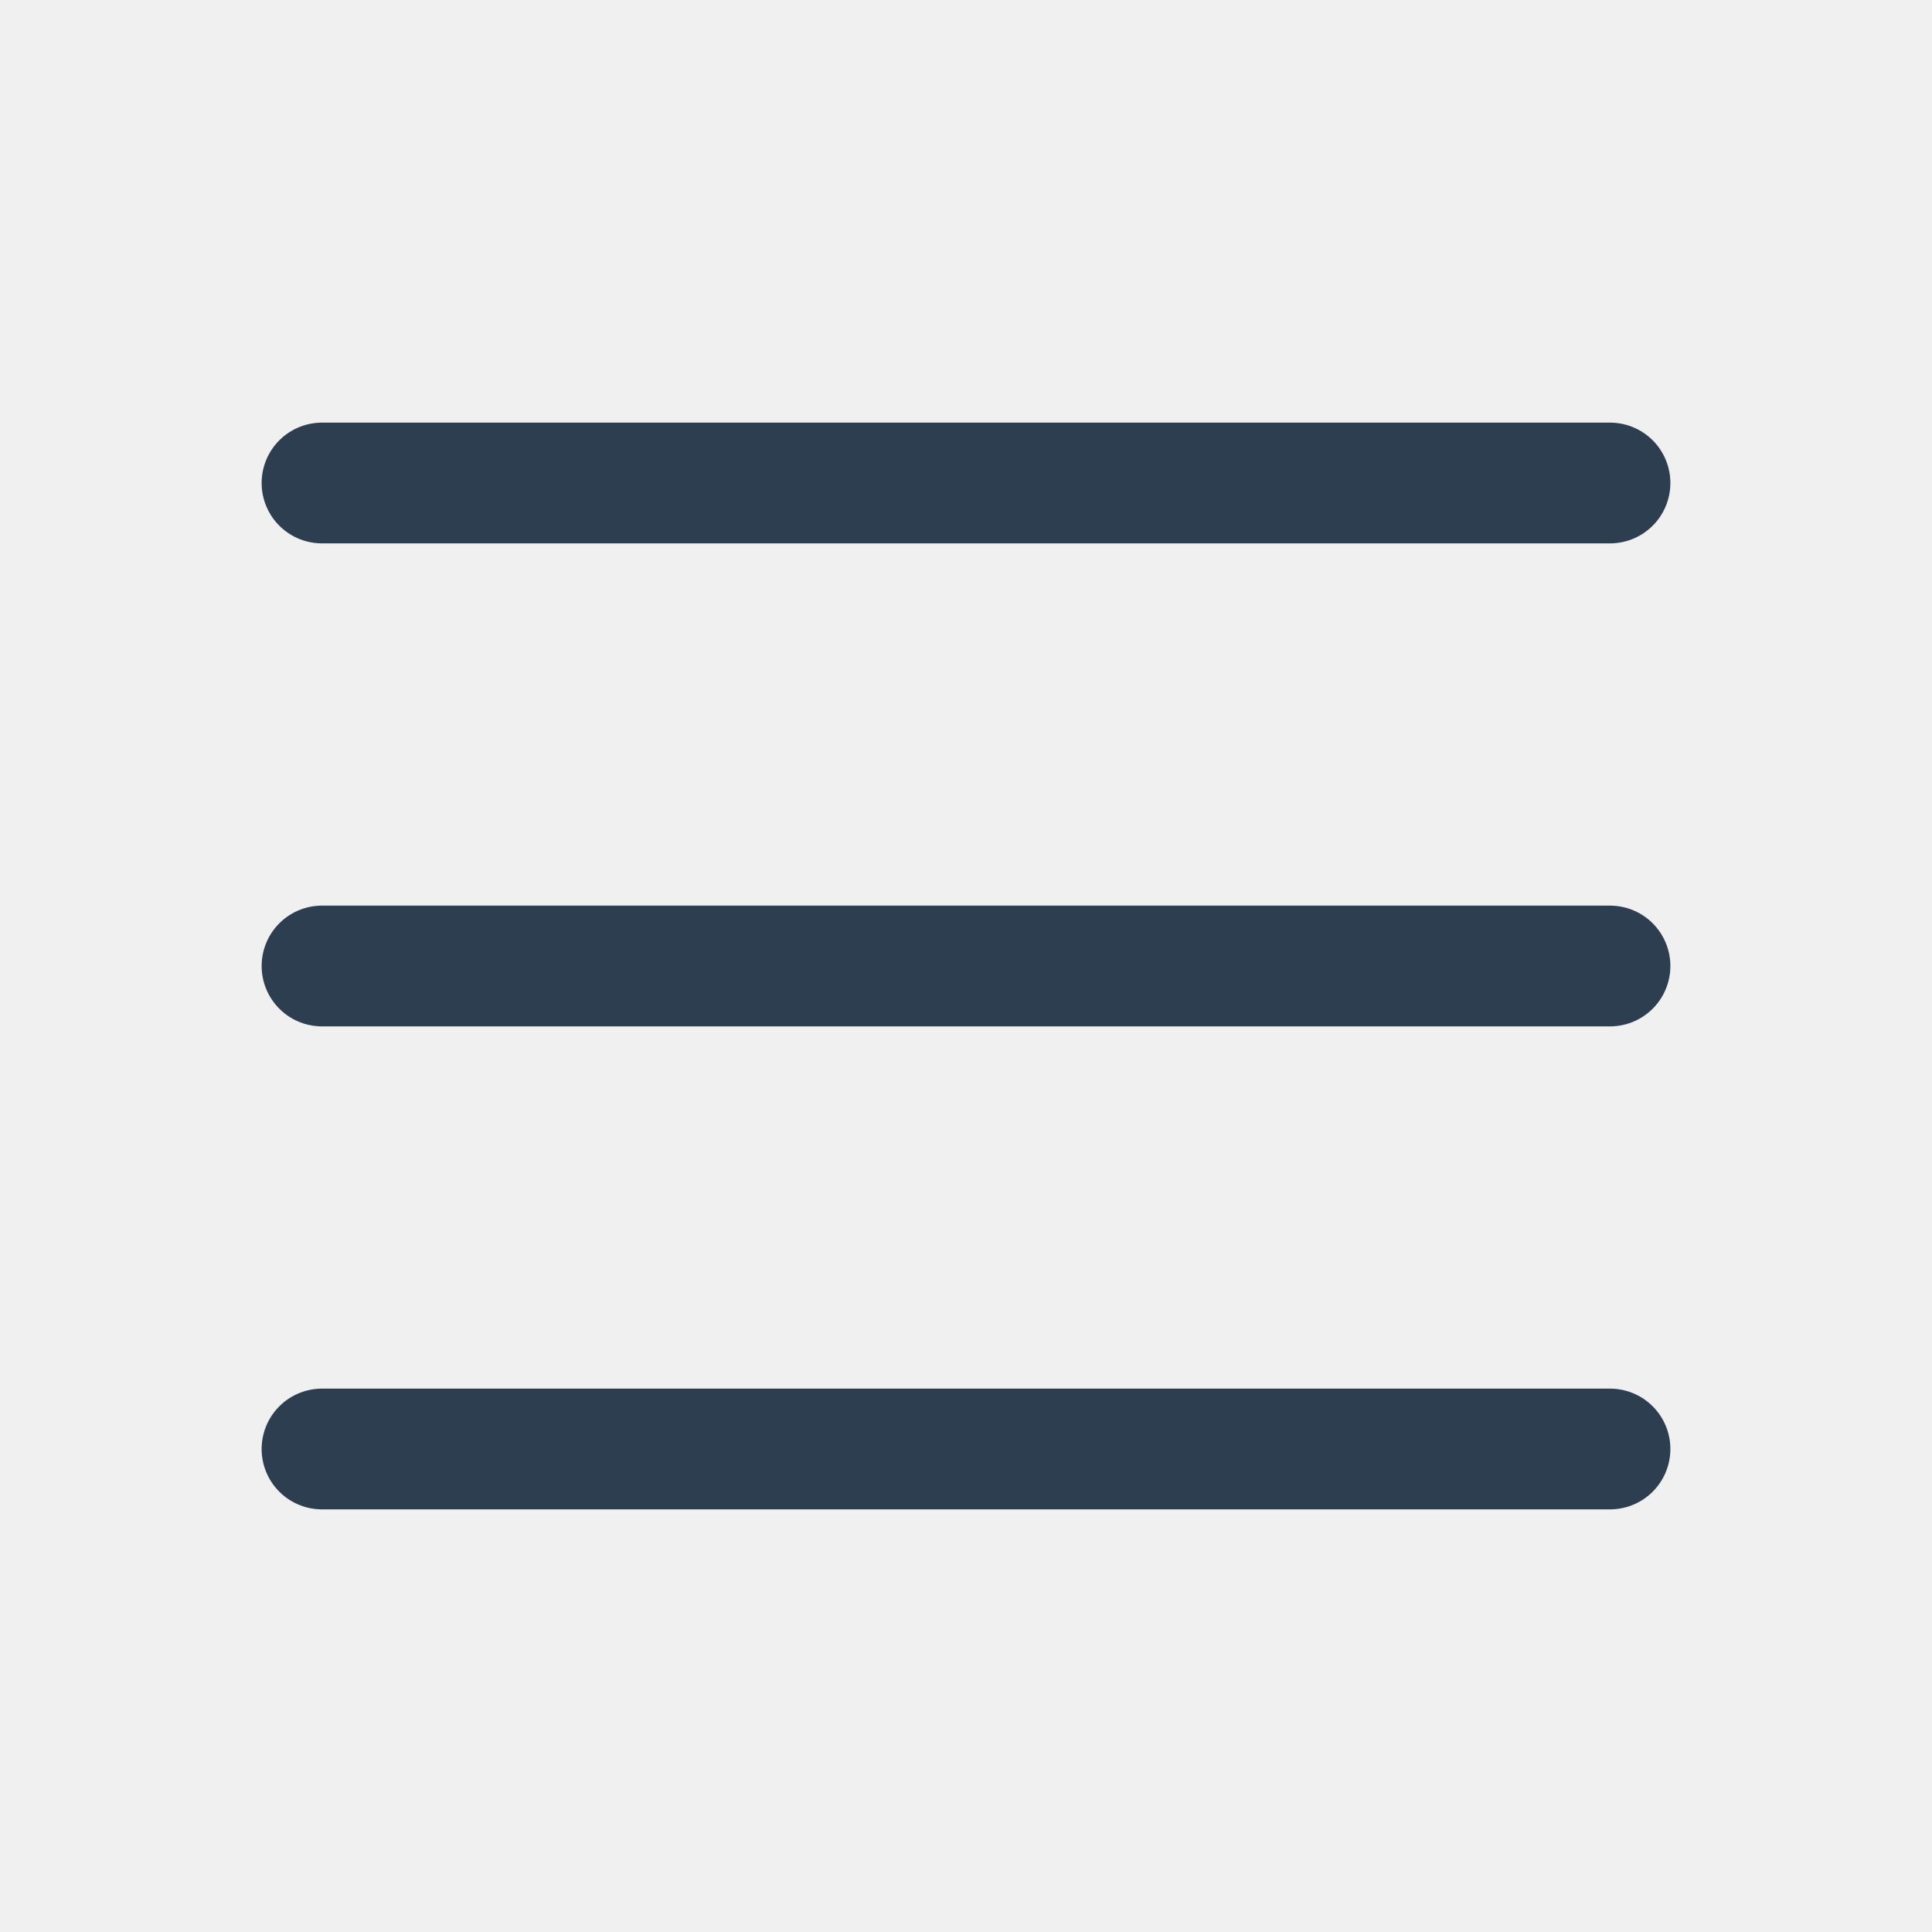
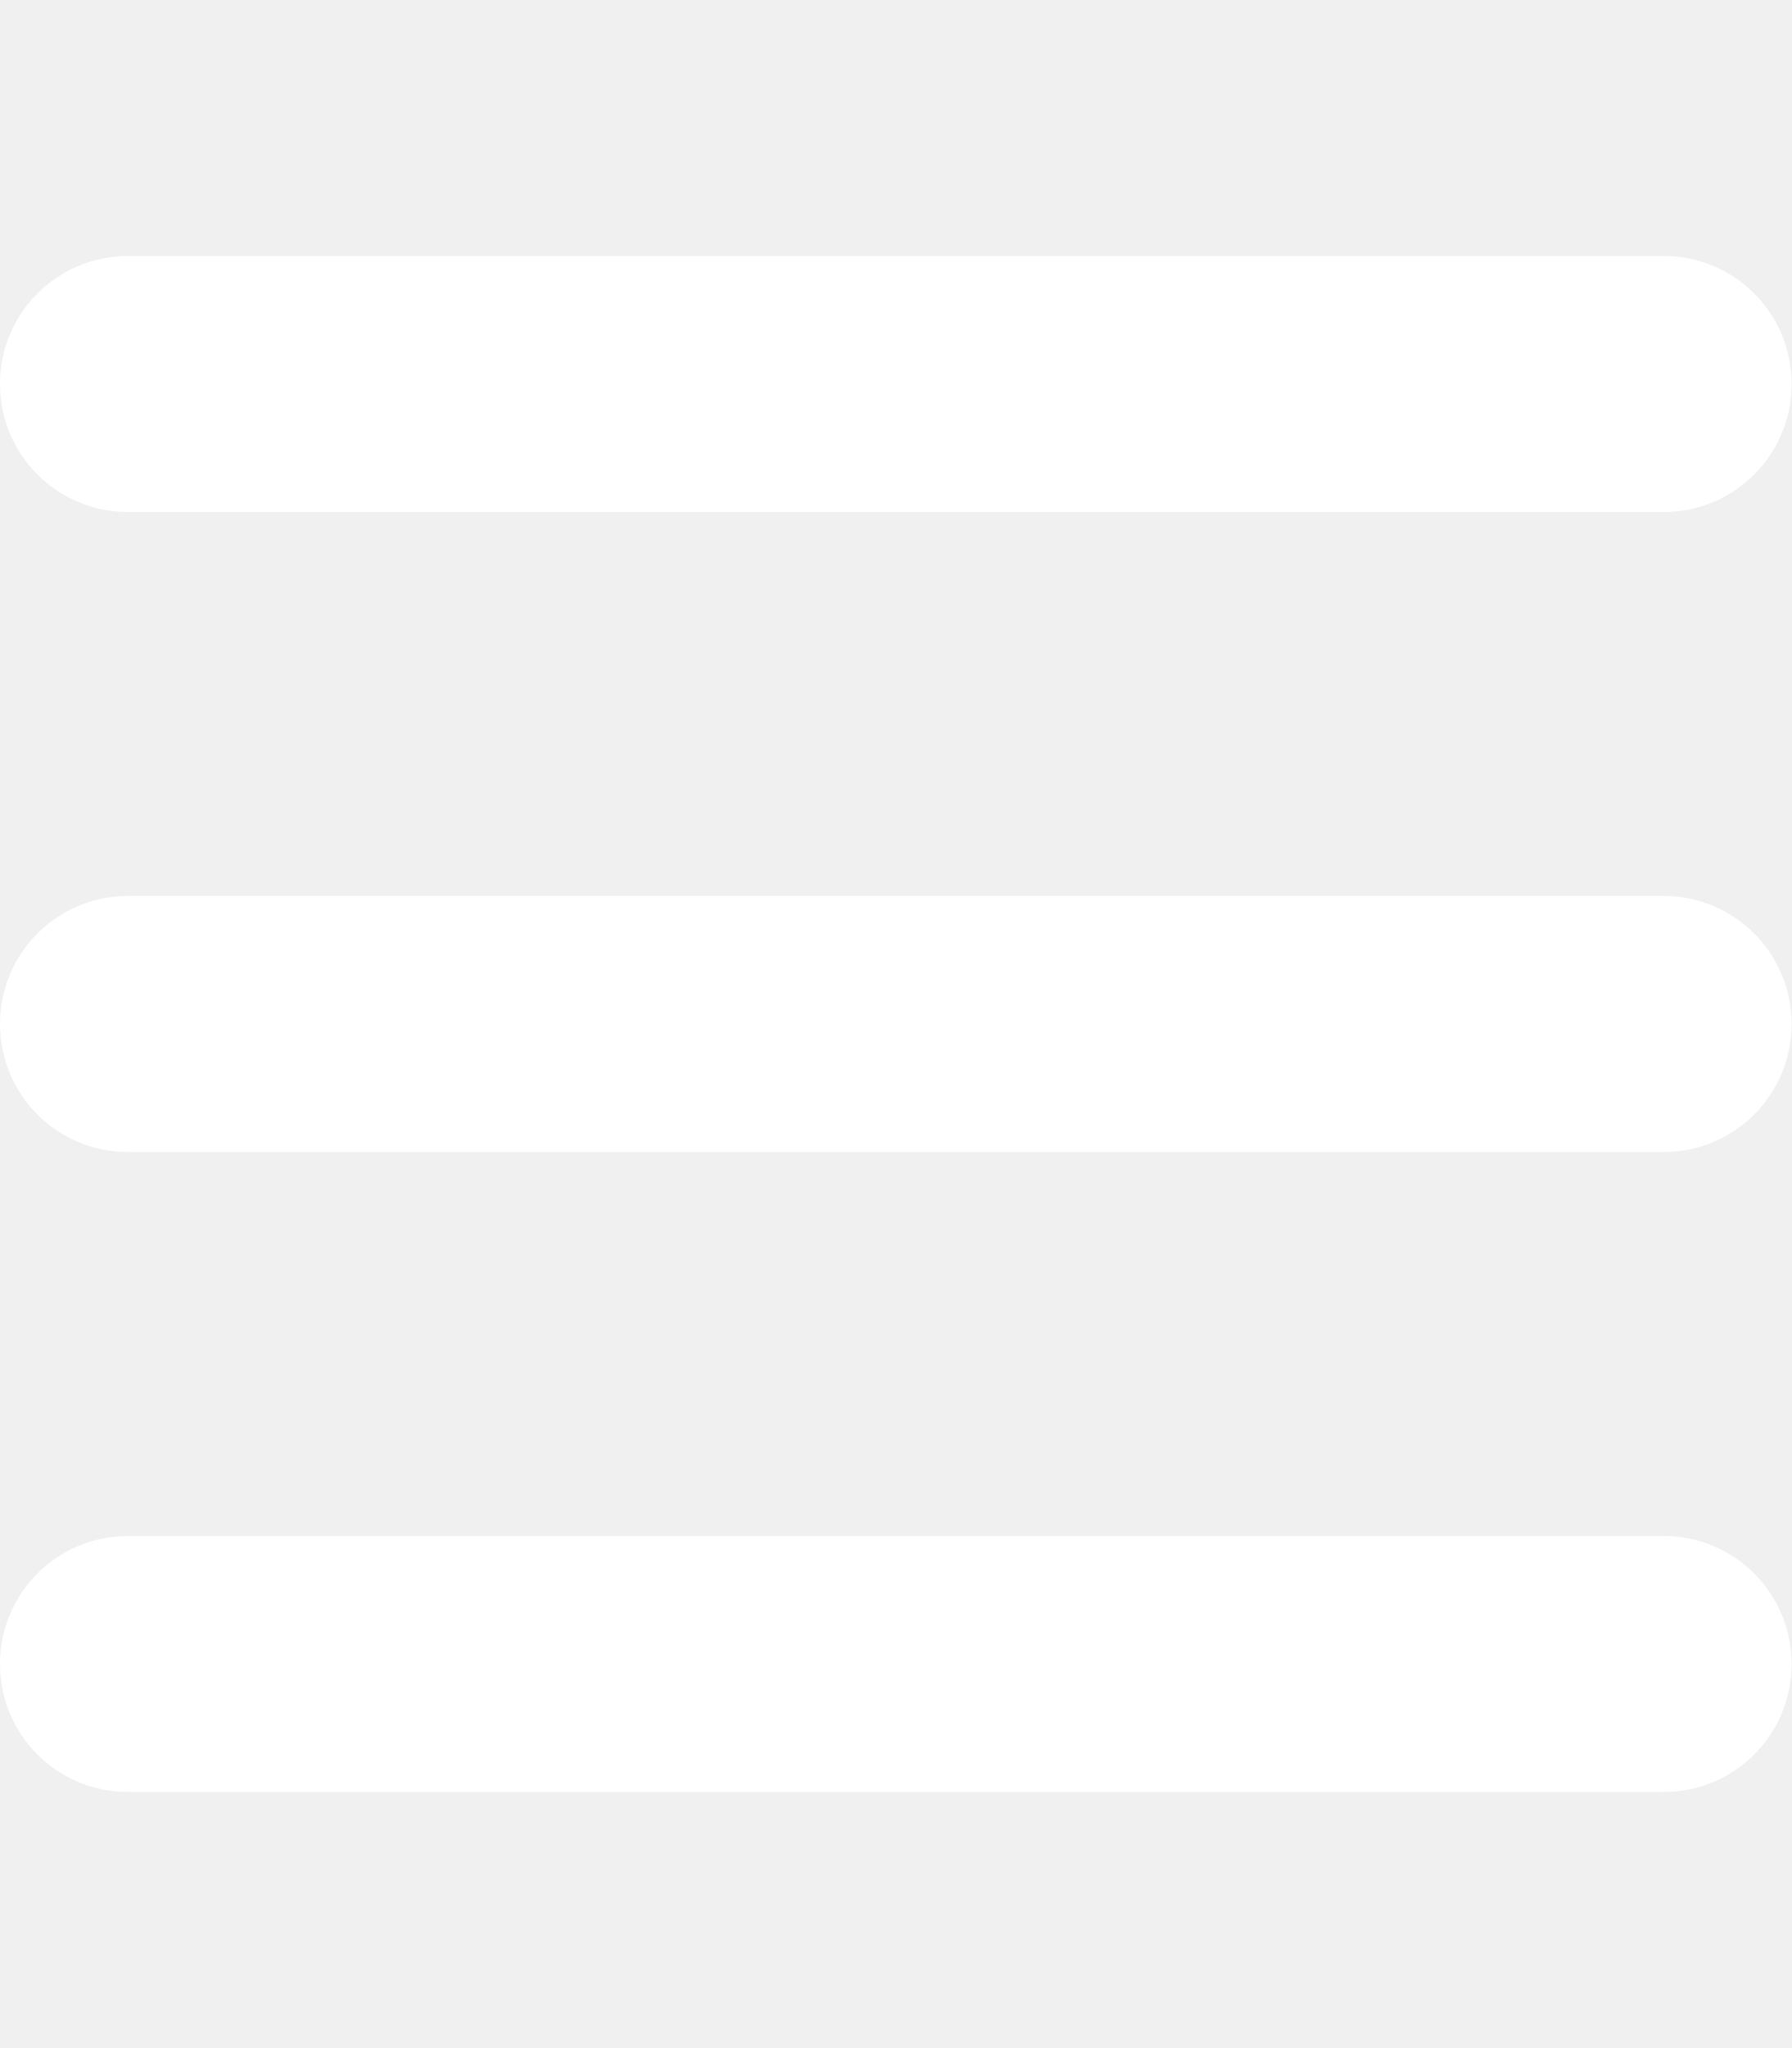
- <svg xmlns="http://www.w3.org/2000/svg" class="icon icon-tabler icon-tabler-menu-2" width="44" height="44" viewBox="0 0 24 24" stroke-width="1.5" stroke="#2c3e50" fill="none" stroke-linecap="round" stroke-linejoin="round">
-   <path stroke="none" d="M0 0h24v24H0z" fill="none" />
-   <path d="M4 6l16 0" />
-   <path d="M4 12l16 0" />
-   <path d="M4 18l16 0" />
+ <svg xmlns="http://www.w3.org/2000/svg" height="1em" viewBox="0 0 448 512">
+   <style>svg{fill:#ffffff}</style>
+   <path d="M0 96C0 78.3 14.3 64 32 64H416c17.7 0 32 14.3 32 32s-14.3 32-32 32H32C14.3 128 0 113.7 0 96zM0 256c0-17.7 14.3-32 32-32H416c17.7 0 32 14.3 32 32s-14.3 32-32 32H32c-17.7 0-32-14.3-32-32zM448 416c0 17.7-14.3 32-32 32H32c-17.7 0-32-14.3-32-32s14.3-32 32-32H416c17.7 0 32 14.3 32 32z" />
</svg>
